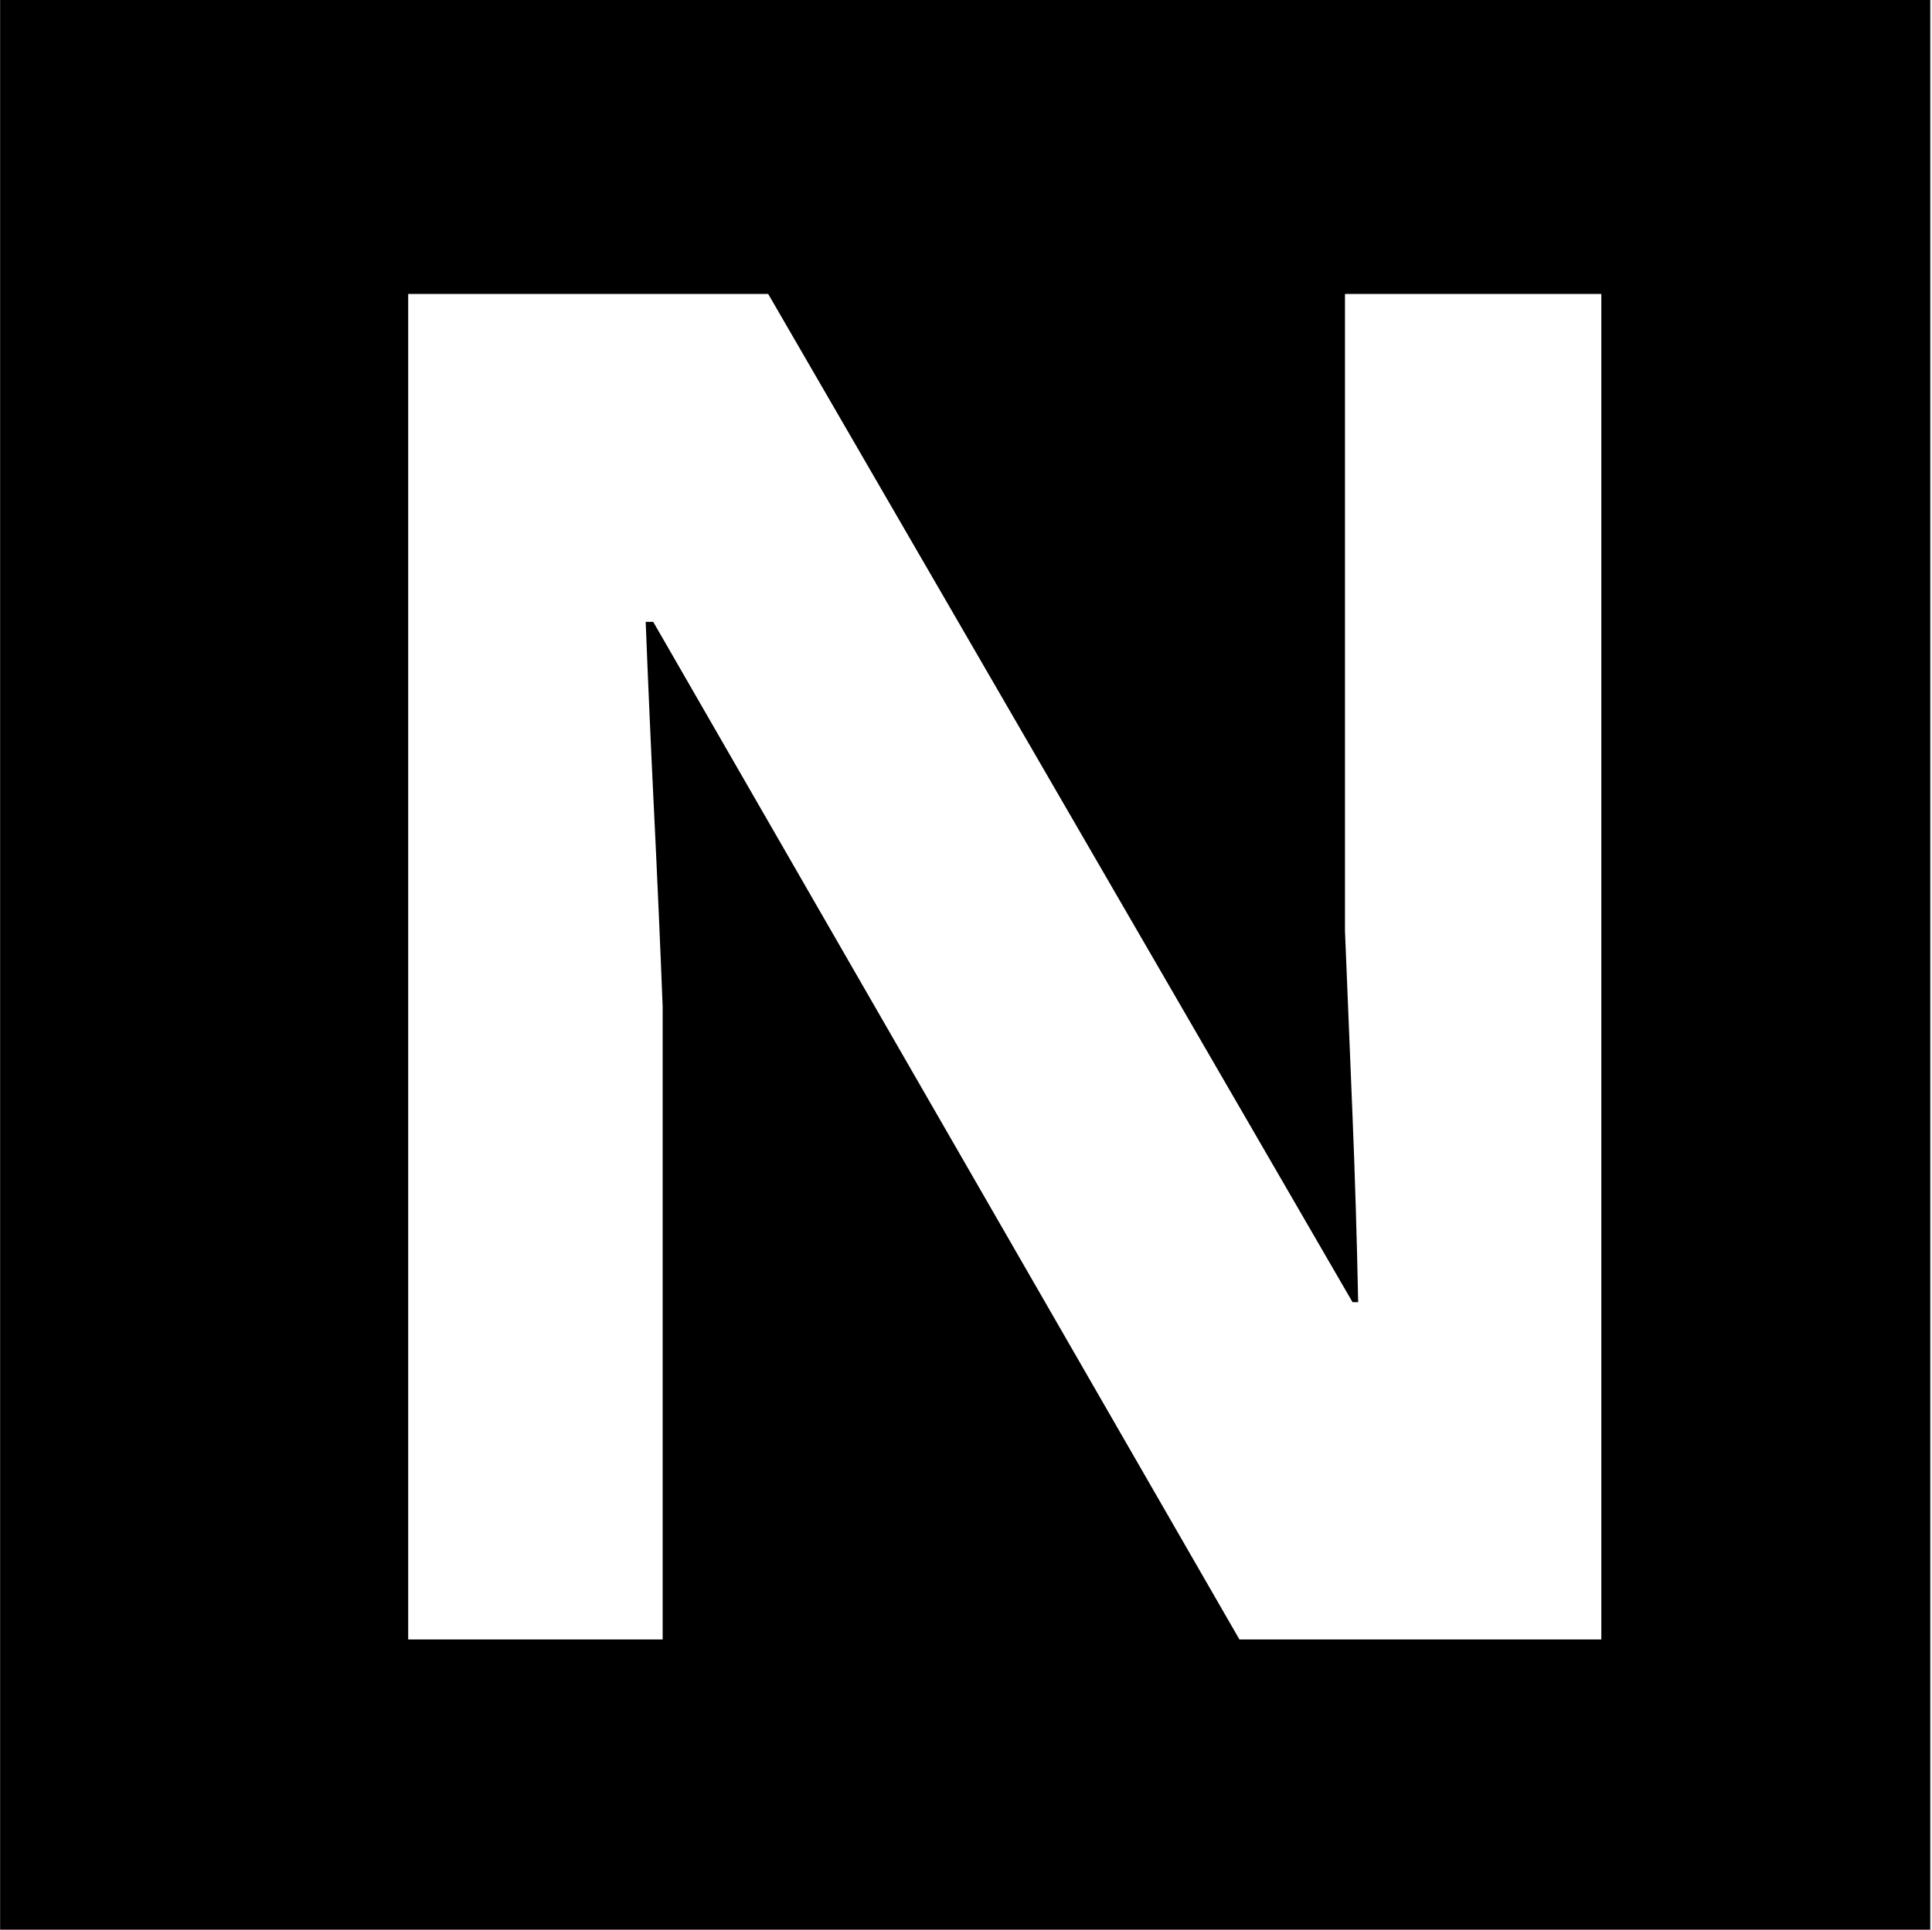
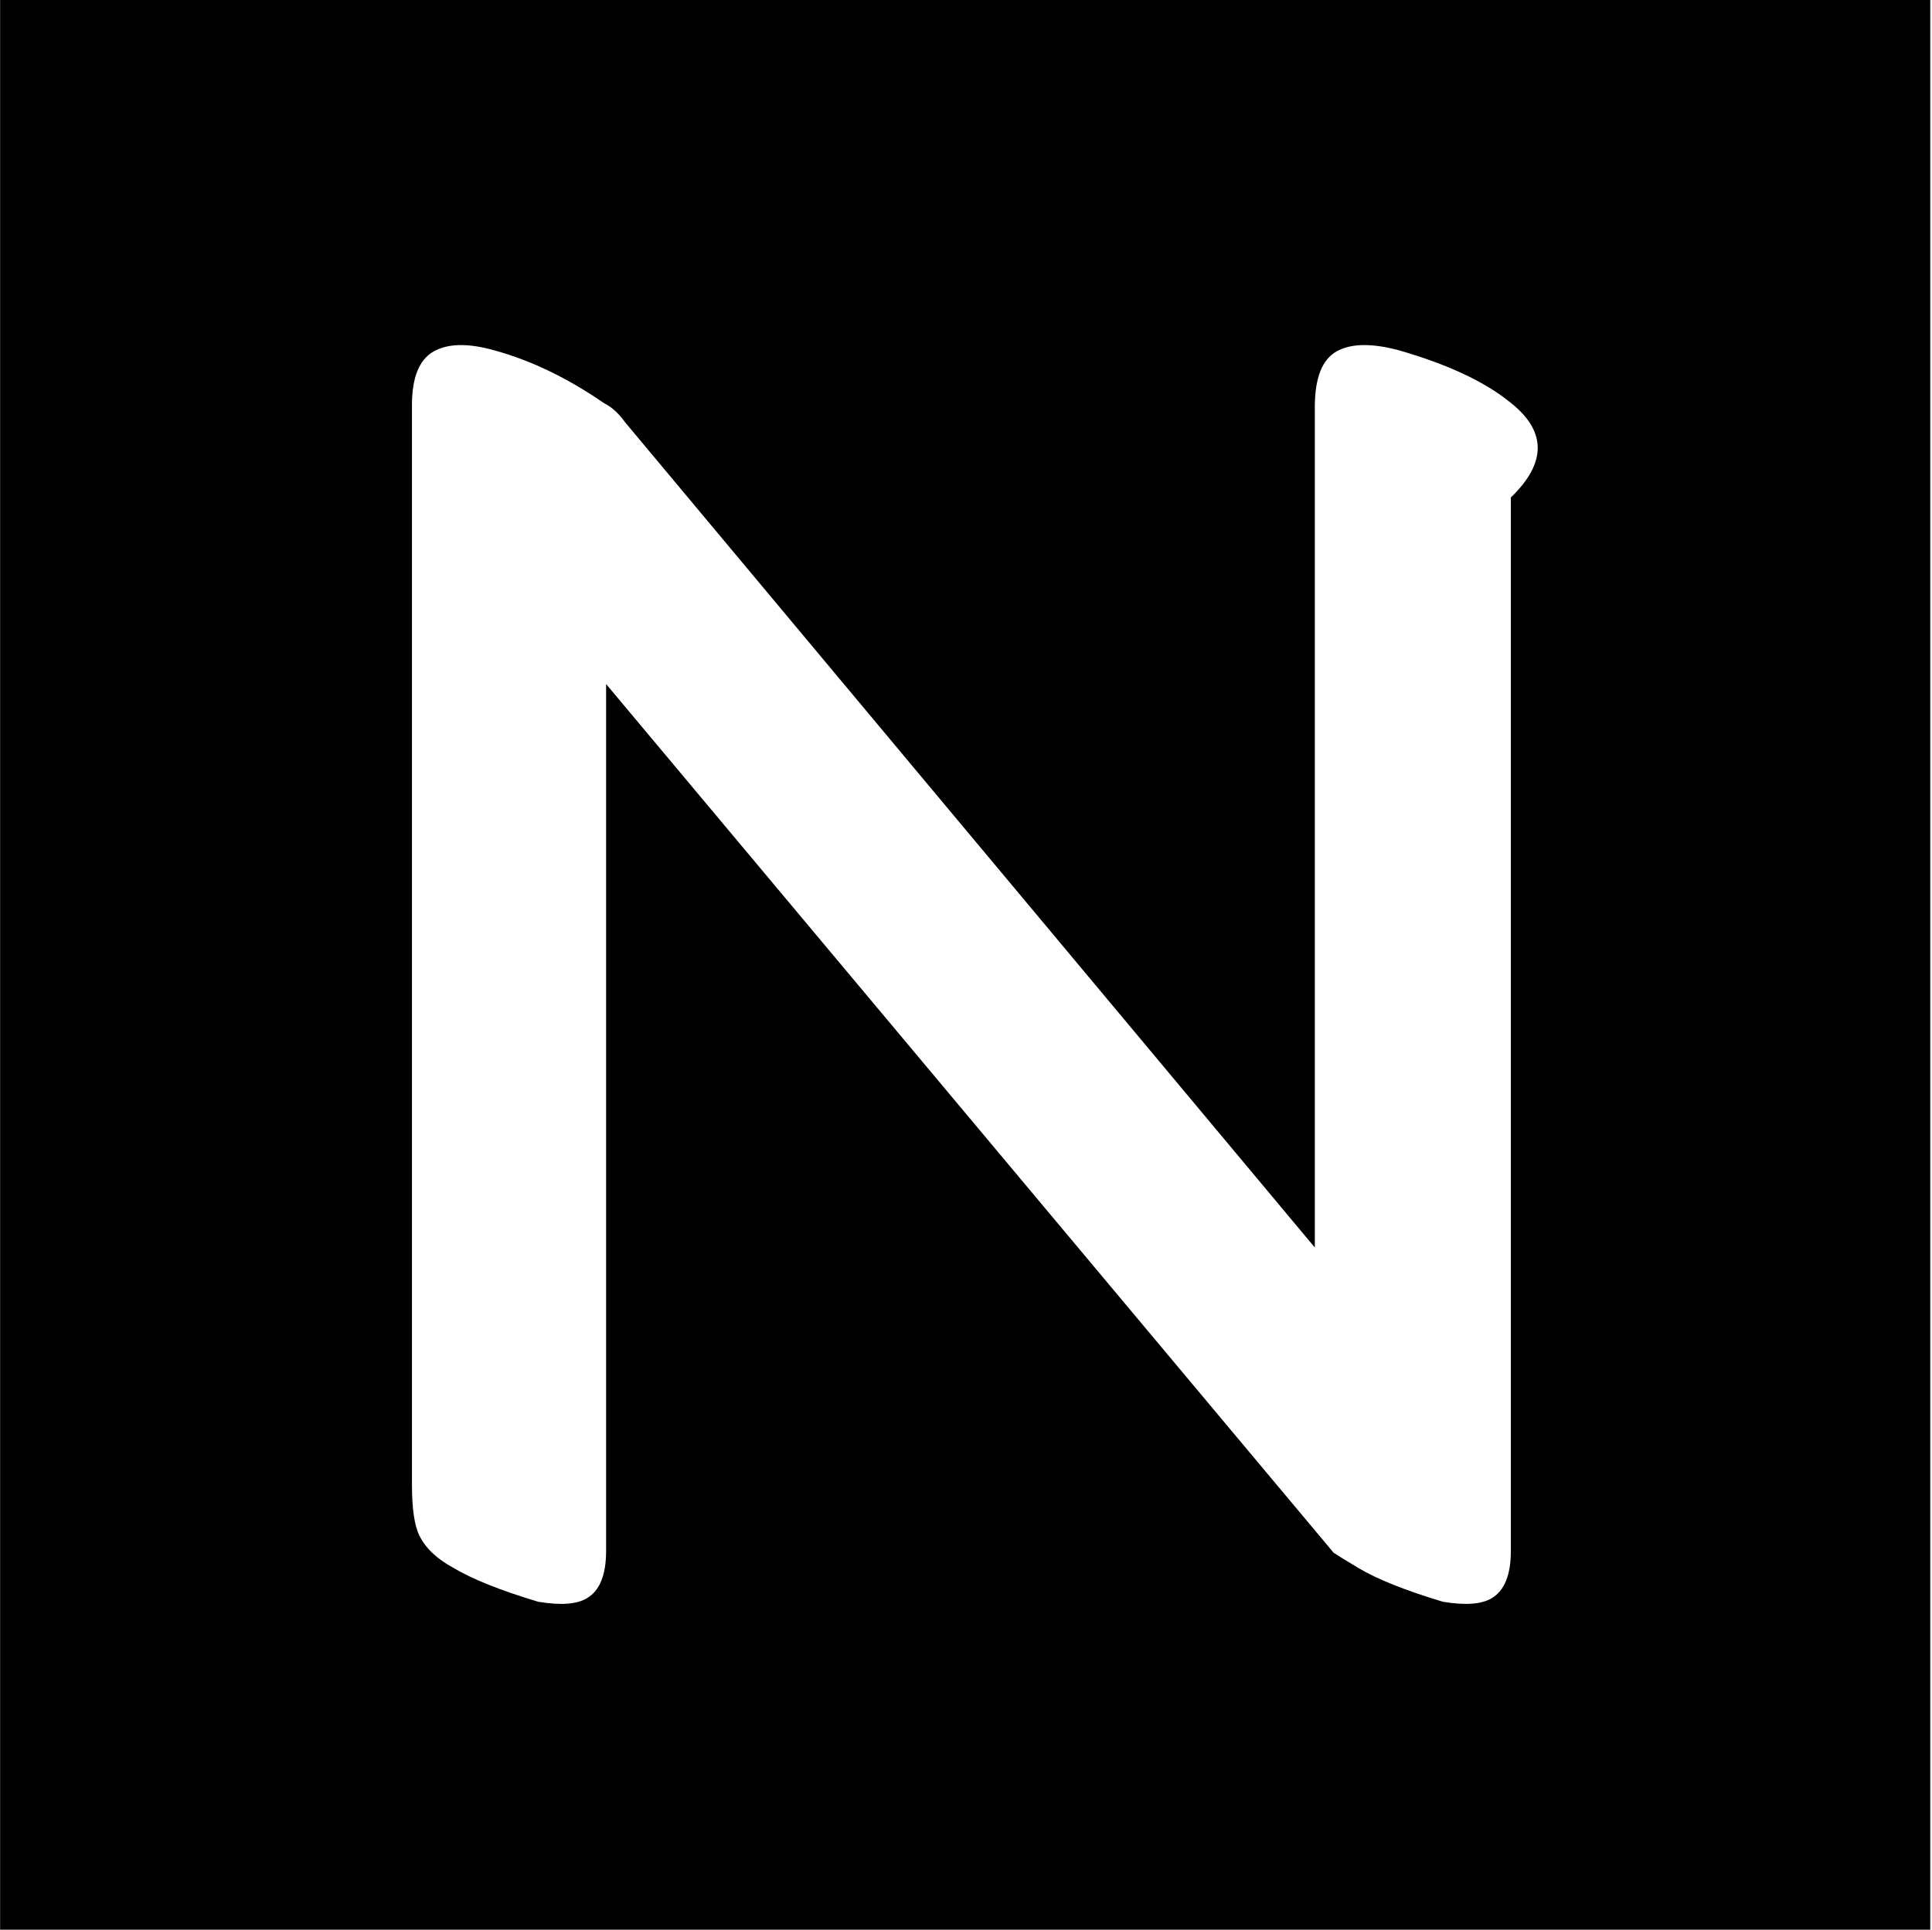
<svg xmlns="http://www.w3.org/2000/svg" width="1025px" height="1024px" viewBox="0 0 1025 1024" version="1.1">
  <g id="ICON-新版方图标" stroke="none" stroke-width="1" fill="none" fill-rule="evenodd">
    <g id="Nezha" transform="translate(0.061, 0)">
      <rect id="蒙版路径" fill="#000000" x="0" y="0" width="1024" height="1024" />
-       <text id="N" font-family="FZXINGKS-B--GB1-0, FZXingKaiS" font-size="1000" font-weight="bold" line-spacing="900" fill="#FFFFFF">
-         <tspan x="126.5" y="869.999">N</tspan>
-       </text>
+       <g id="N" transform="translate(218.5, 183.12)" fill="#FFFFFF" fill-rule="nonzero">
+         <path d="M113,40.88 L479,478.88 L479,32.88 C479,17.547 482.833,7.713 490.5,3.38 C498.167,-0.953 509.333,-1.12 524,2.88 C549.333,10.213 568.667,19.213 582,29.88 C602,45.213 602.333,62.213 583,80.88 L583,639.88 C583,652.547 579.667,660.88 573,664.88 C567.667,668.213 559,668.88 547,666.88 C527,660.88 512,654.88 502,648.88 C495.333,644.88 491,642.213 489,640.88 L103,179.88 L103,639.88 C103,652.547 99.667,660.88 93,664.88 C87.667,668.213 79,668.88 67,666.88 C47,660.88 32,654.88 22,648.88 C13.333,644.213 7.333,638.547 4,631.88 C1.333,626.547 0,617.547 0,604.88 L0,31.88 C0,17.213 3.833,7.713 11.5,3.38 C19.167,-0.953 30,-1.12 44,2.88 C63.333,8.213 82.667,17.547 102,30.88 C106,32.88 109.667,36.213 113,40.88 Z" id="路径" />
+       </g>
    </g>
  </g>
</svg>
